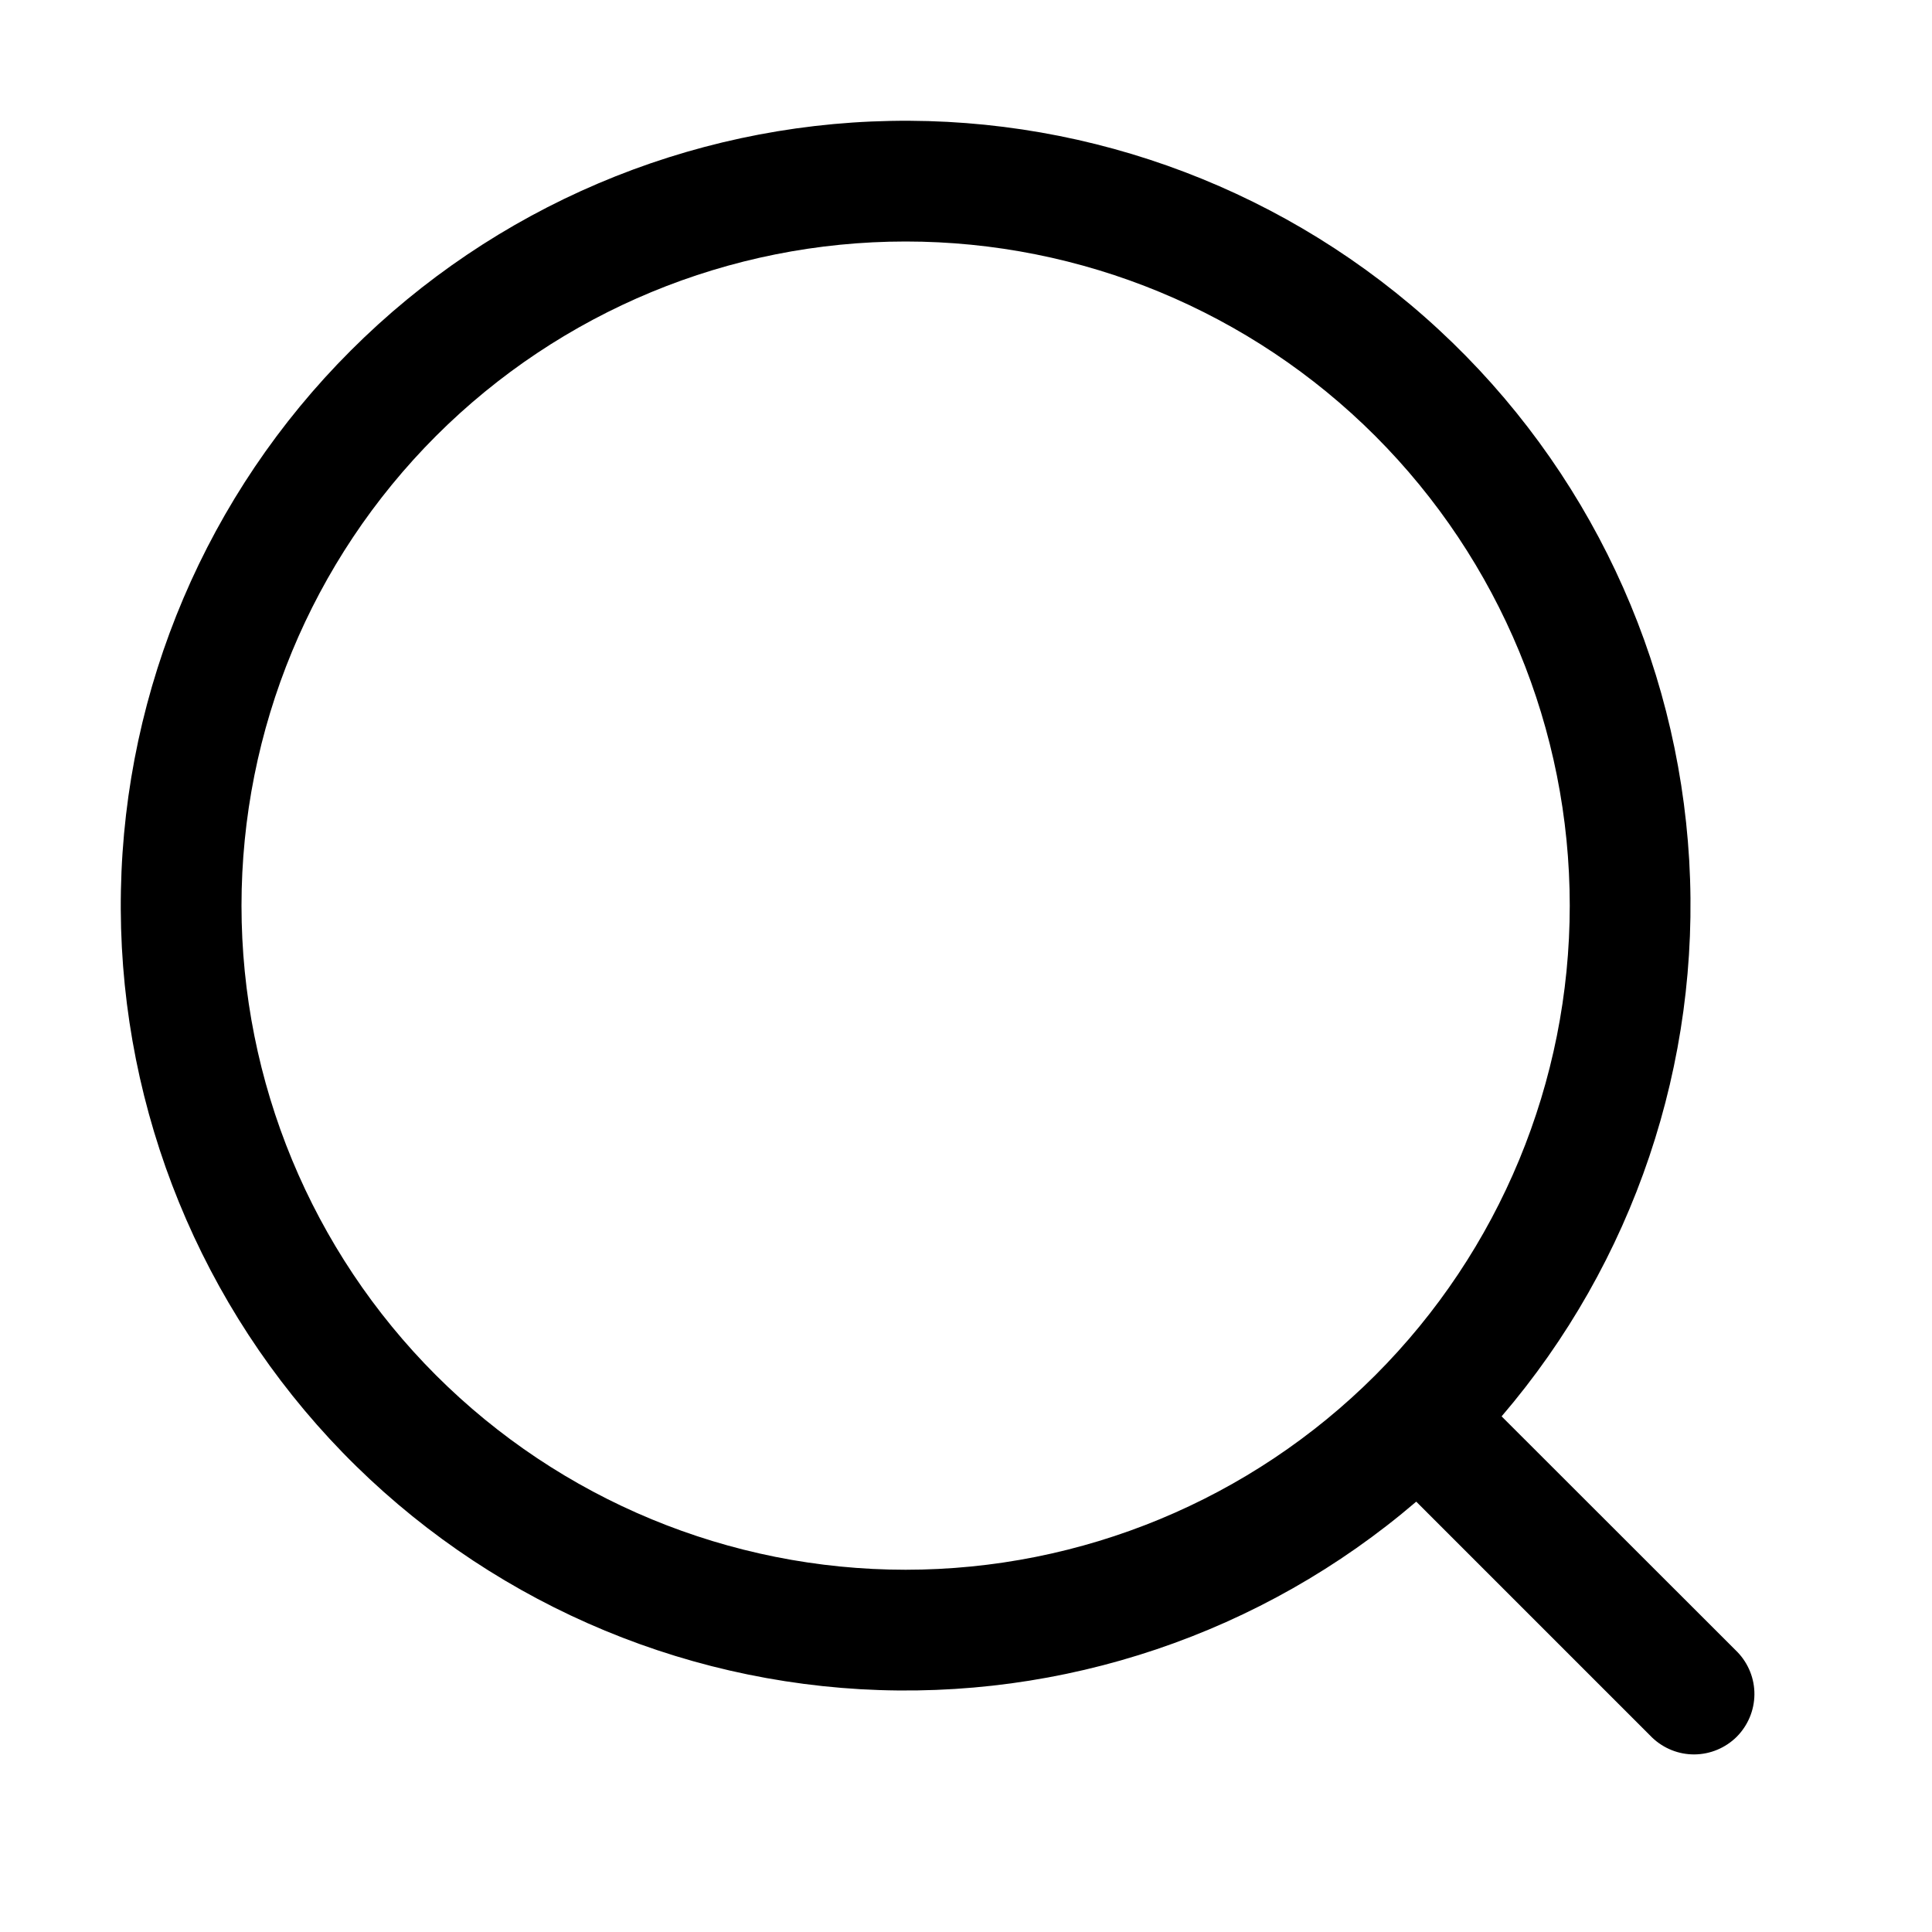
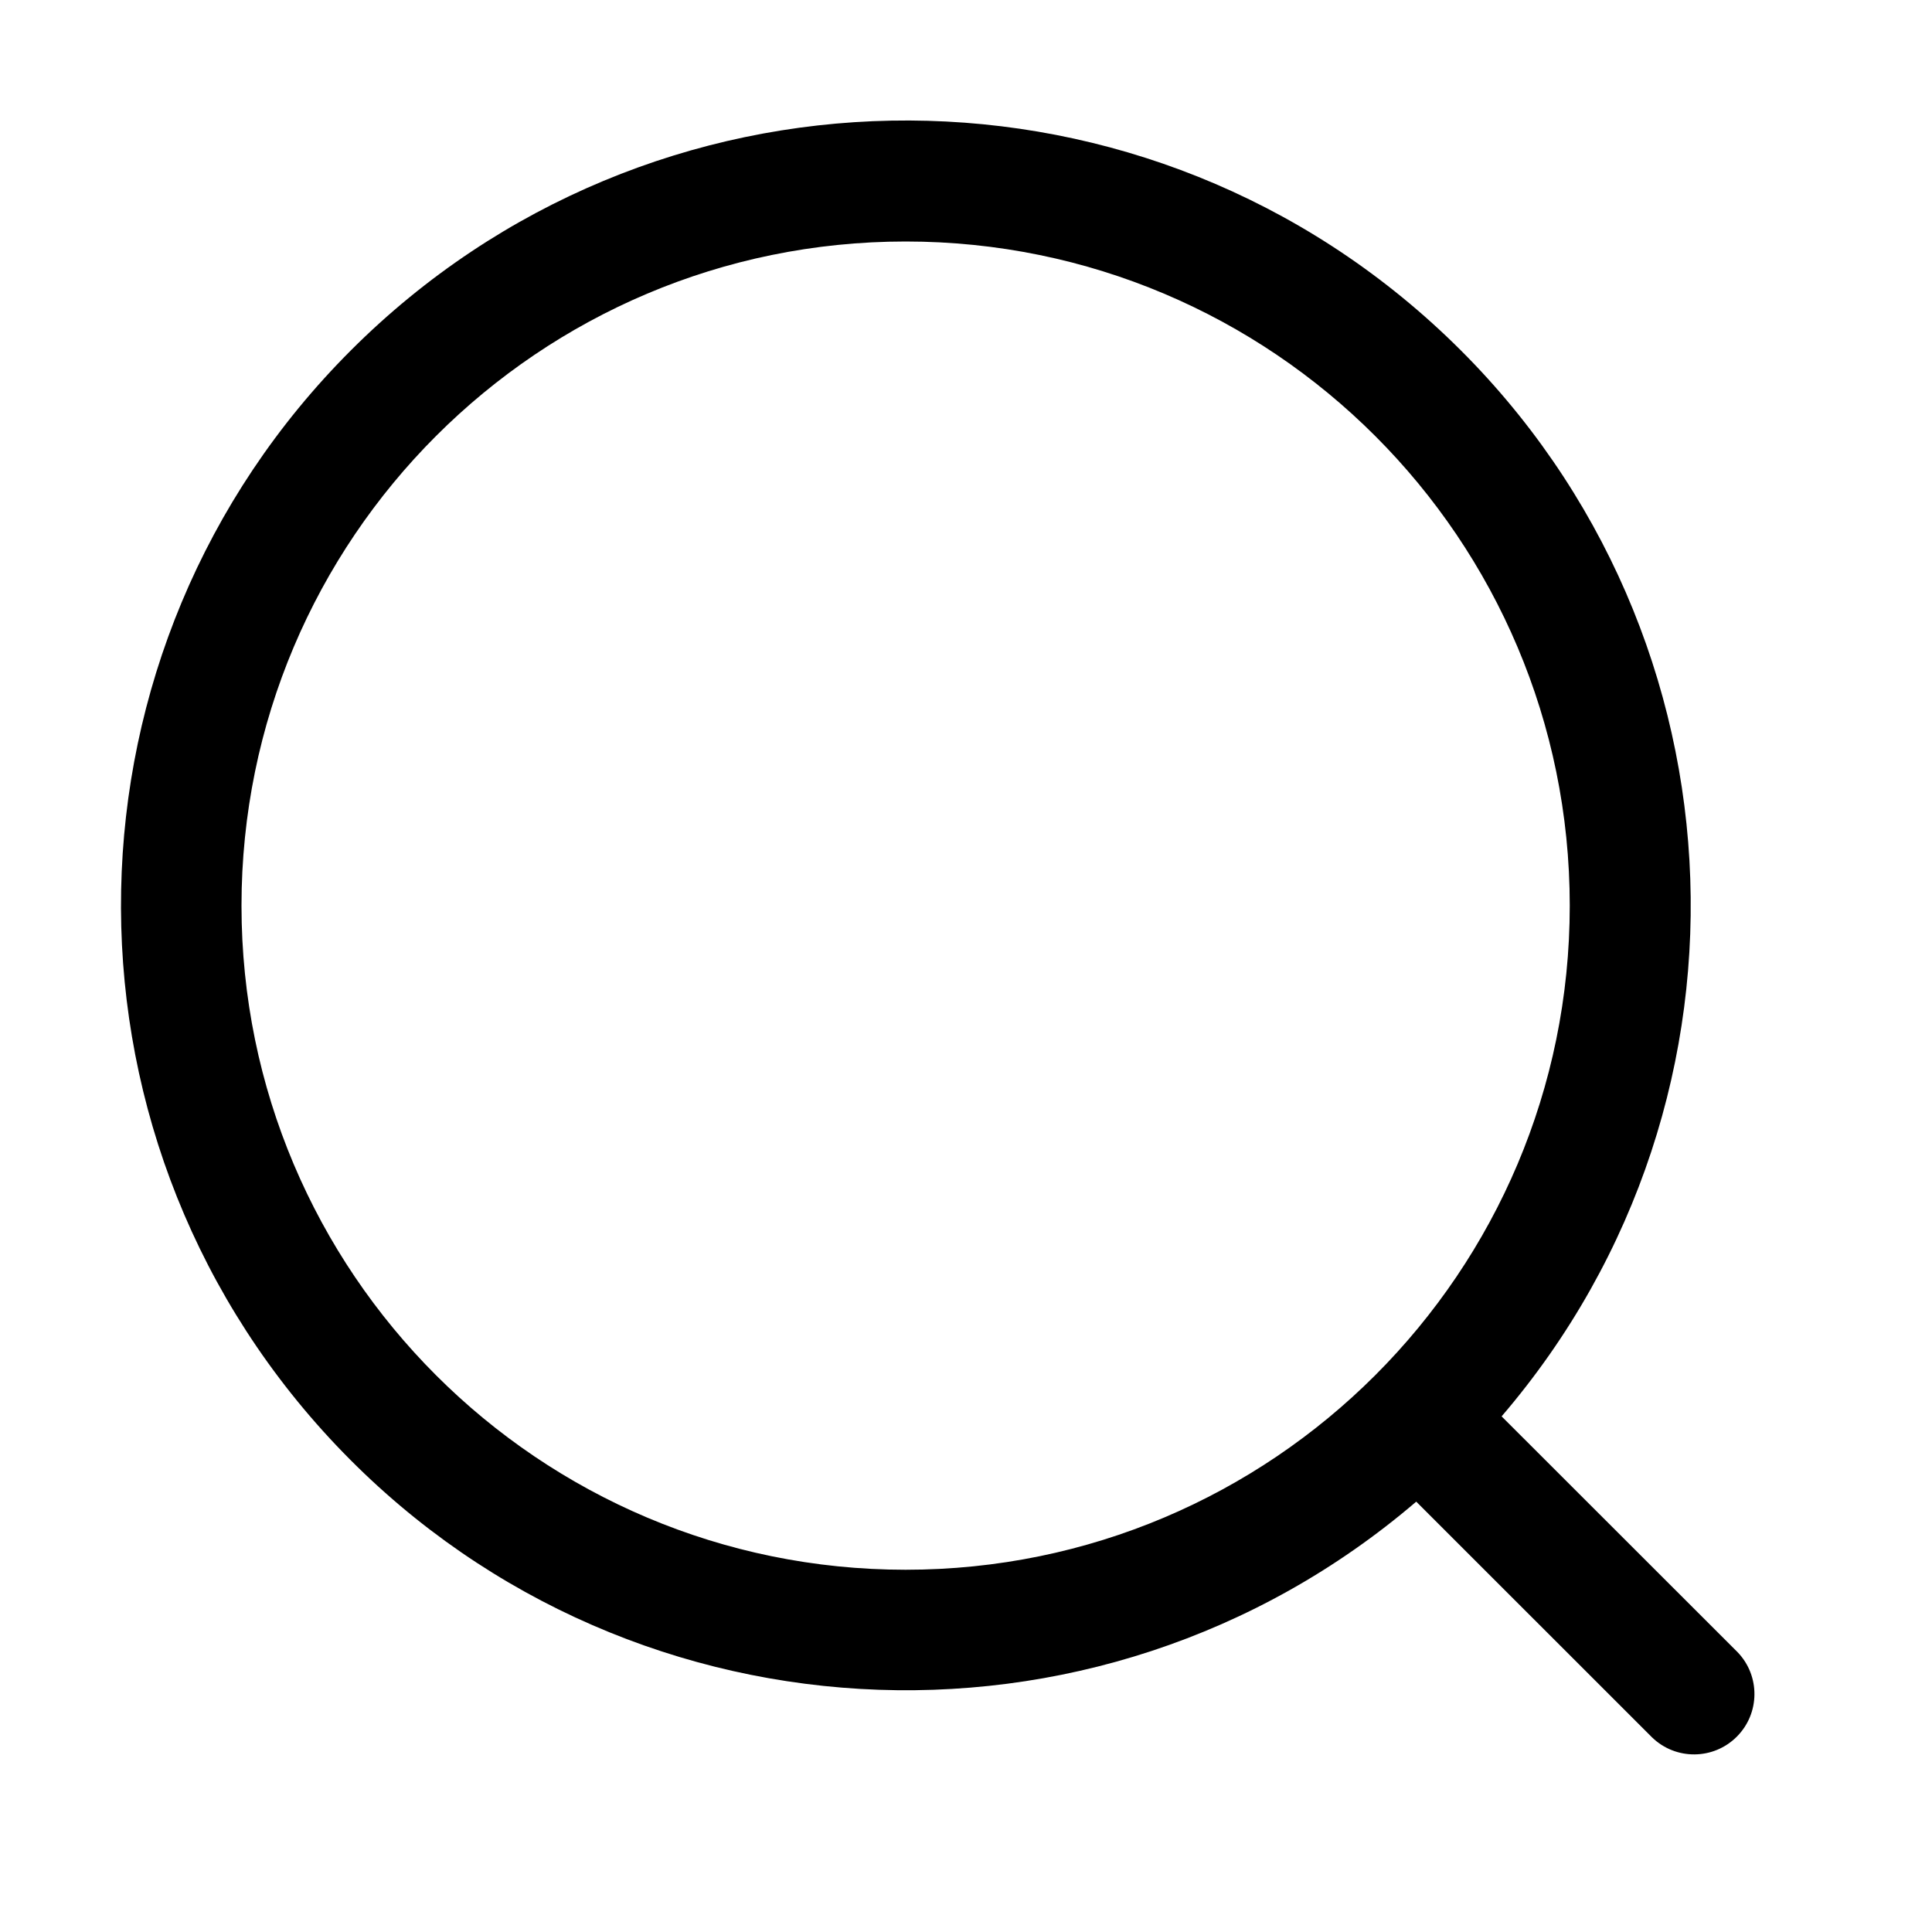
- <svg xmlns="http://www.w3.org/2000/svg" viewBox="0 0 24 24" fill="none">
-   <rect width="24" height="24" fill="none" />
-   <path d="M18.654 17.595L21.584 20.523C21.72 20.665 21.796 20.854 21.794 21.051C21.792 21.247 21.713 21.435 21.574 21.575C21.435 21.713 21.247 21.792 21.051 21.794C20.854 21.796 20.665 21.72 20.523 21.584L17.593 18.654C15.679 20.294 13.204 21.129 10.687 20.984C8.171 20.838 5.808 19.724 4.095 17.874C2.383 16.024 1.453 13.583 1.502 11.062C1.55 8.542 2.573 6.138 4.356 4.356C6.138 2.573 8.542 1.55 11.062 1.502C13.583 1.453 16.024 2.383 17.874 4.096C19.724 5.808 20.838 8.171 20.984 10.687C21.129 13.204 20.294 15.679 18.654 17.594V17.595ZM11.25 19.5C13.438 19.5 15.537 18.631 17.084 17.084C18.631 15.537 19.5 13.438 19.5 11.25C19.5 9.062 18.631 6.964 17.084 5.416C15.537 3.869 13.438 3 11.25 3C9.062 3 6.964 3.869 5.416 5.416C3.869 6.964 3 9.062 3 11.25C3 13.438 3.869 15.537 5.416 17.084C6.964 18.631 9.062 19.5 11.25 19.5Z" fill="black" />
+ <svg xmlns="http://www.w3.org/2000/svg" fill="none" viewBox="0 0 24 24">
+   <path fill="#000" d="m18.654 17.595 2.93 2.928a.75.75 0 0 1-1.061 1.06l-2.93-2.929a9.75 9.75 0 1 1 1.061-1.06v.001ZM11.25 19.5a8.25 8.25 0 1 0 0-16.5 8.25 8.25 0 0 0 0 16.5Z" />
</svg>
